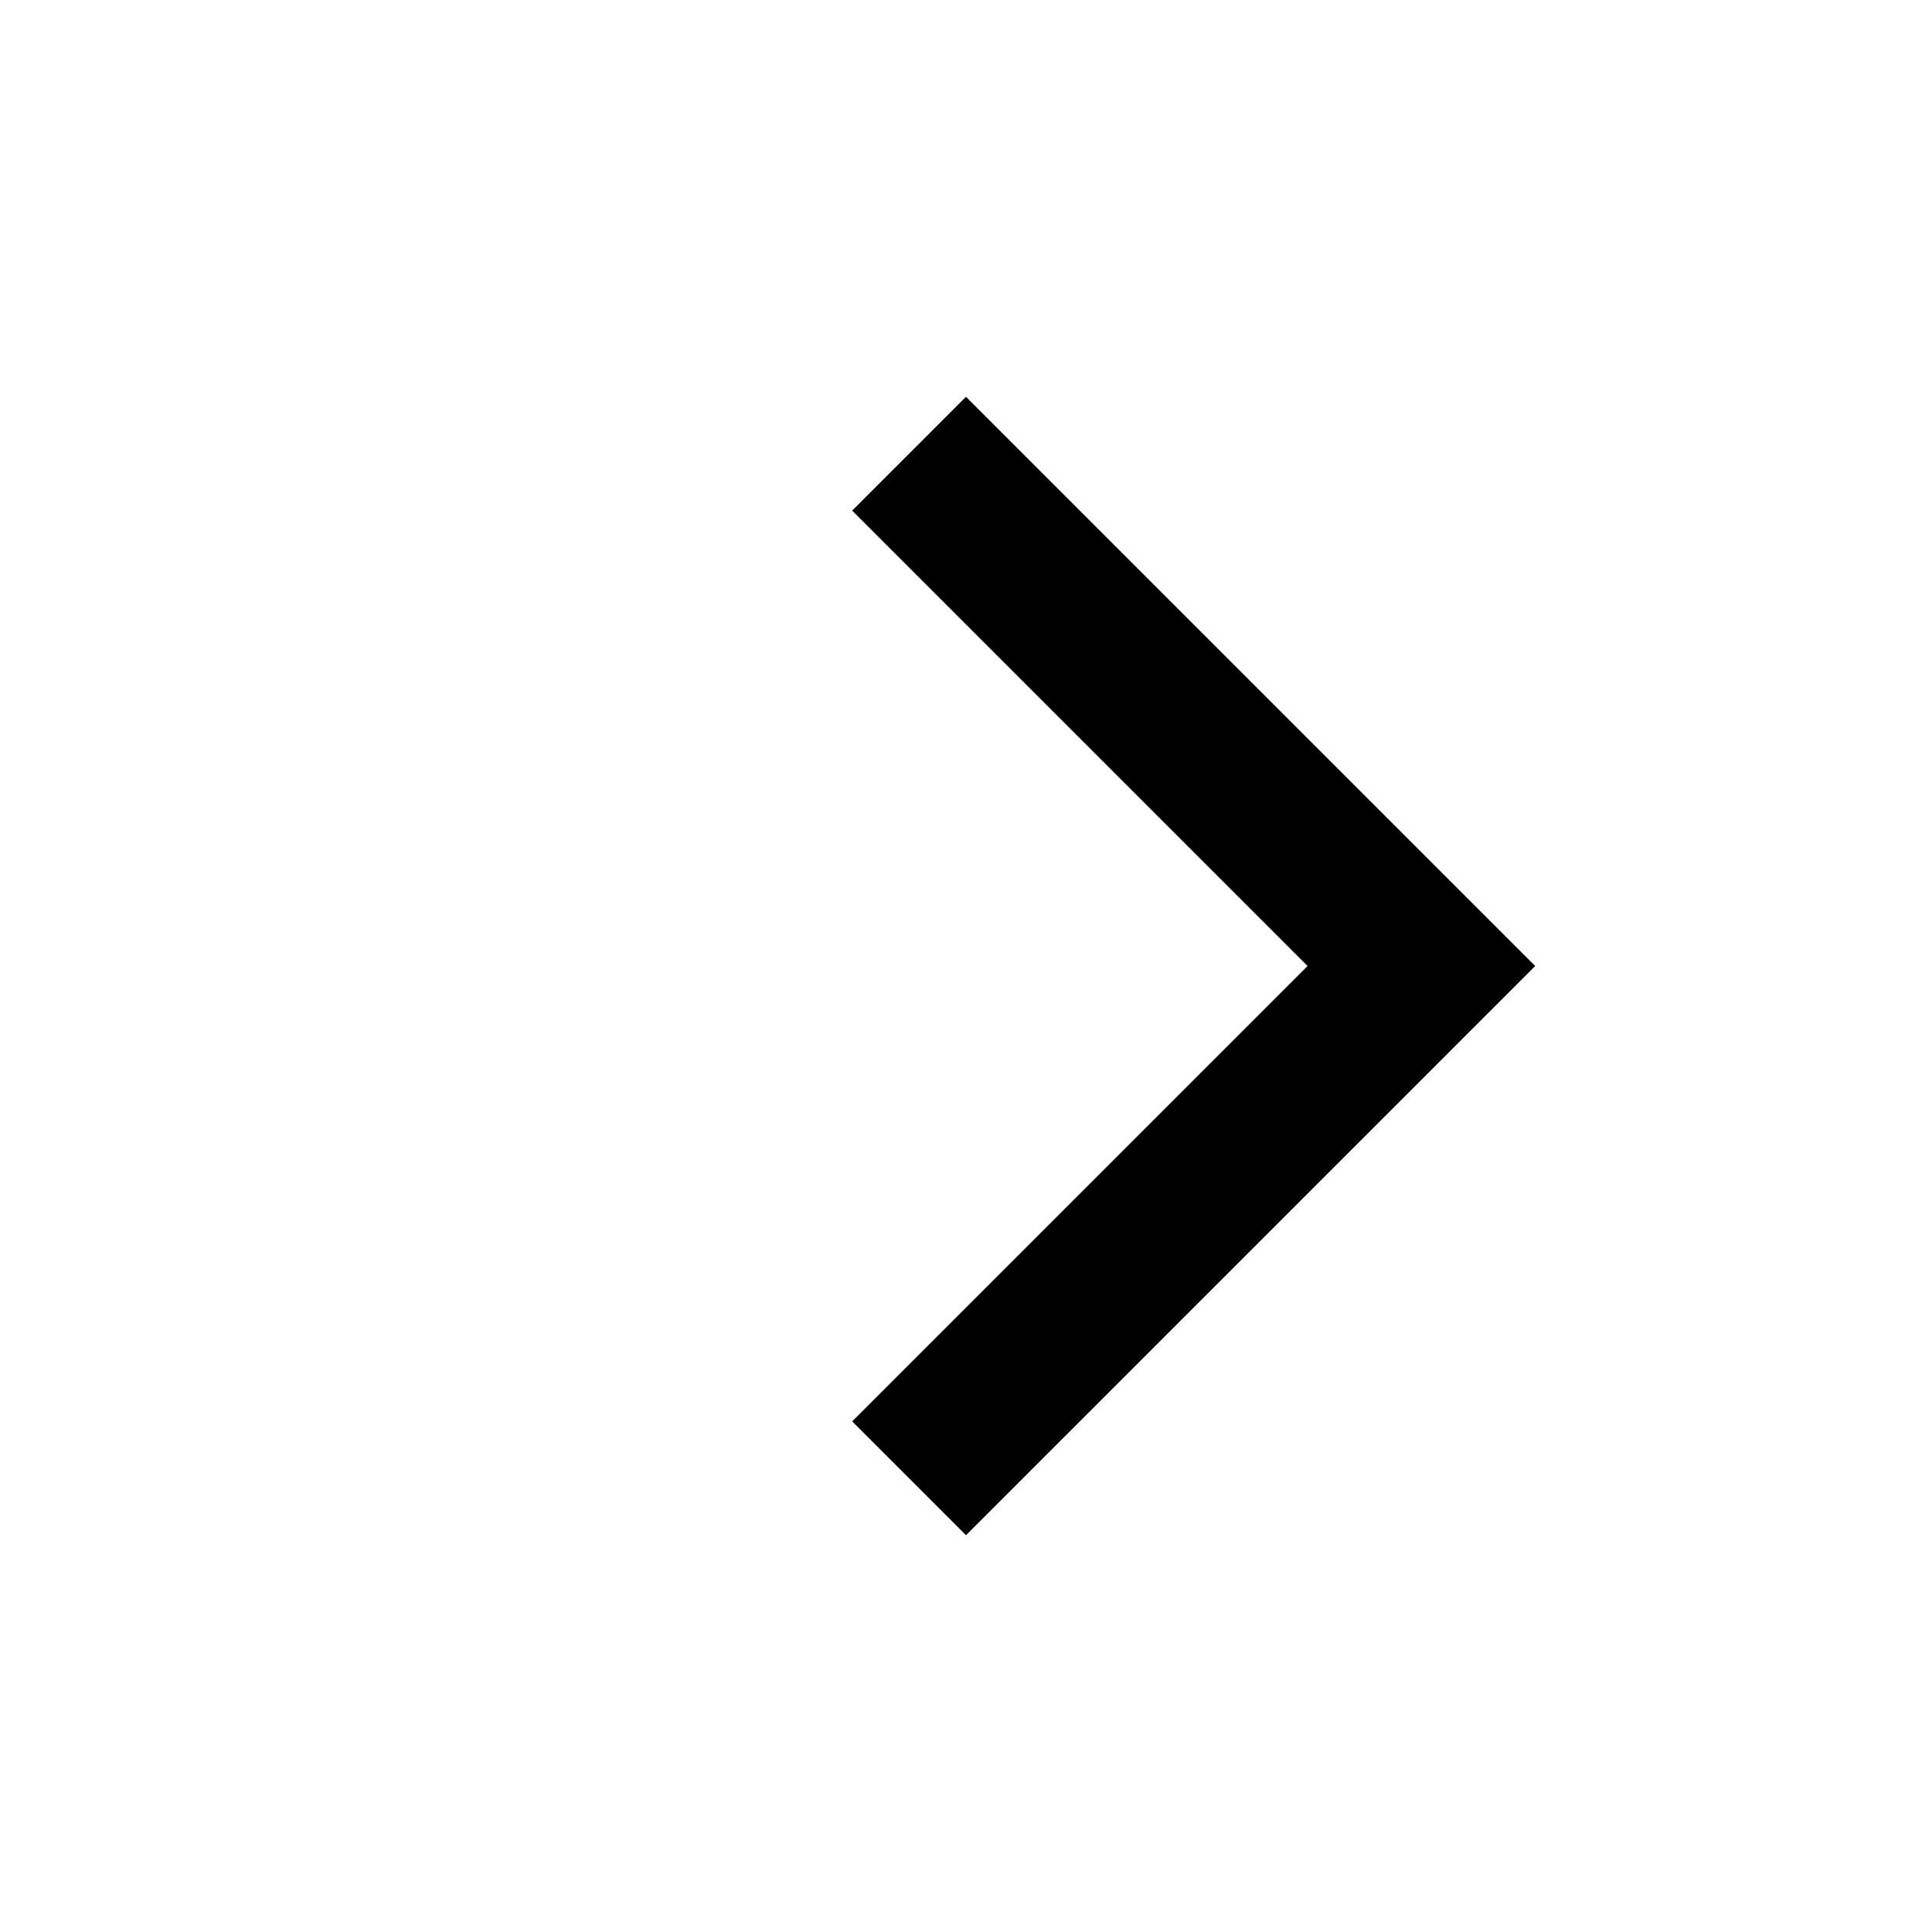
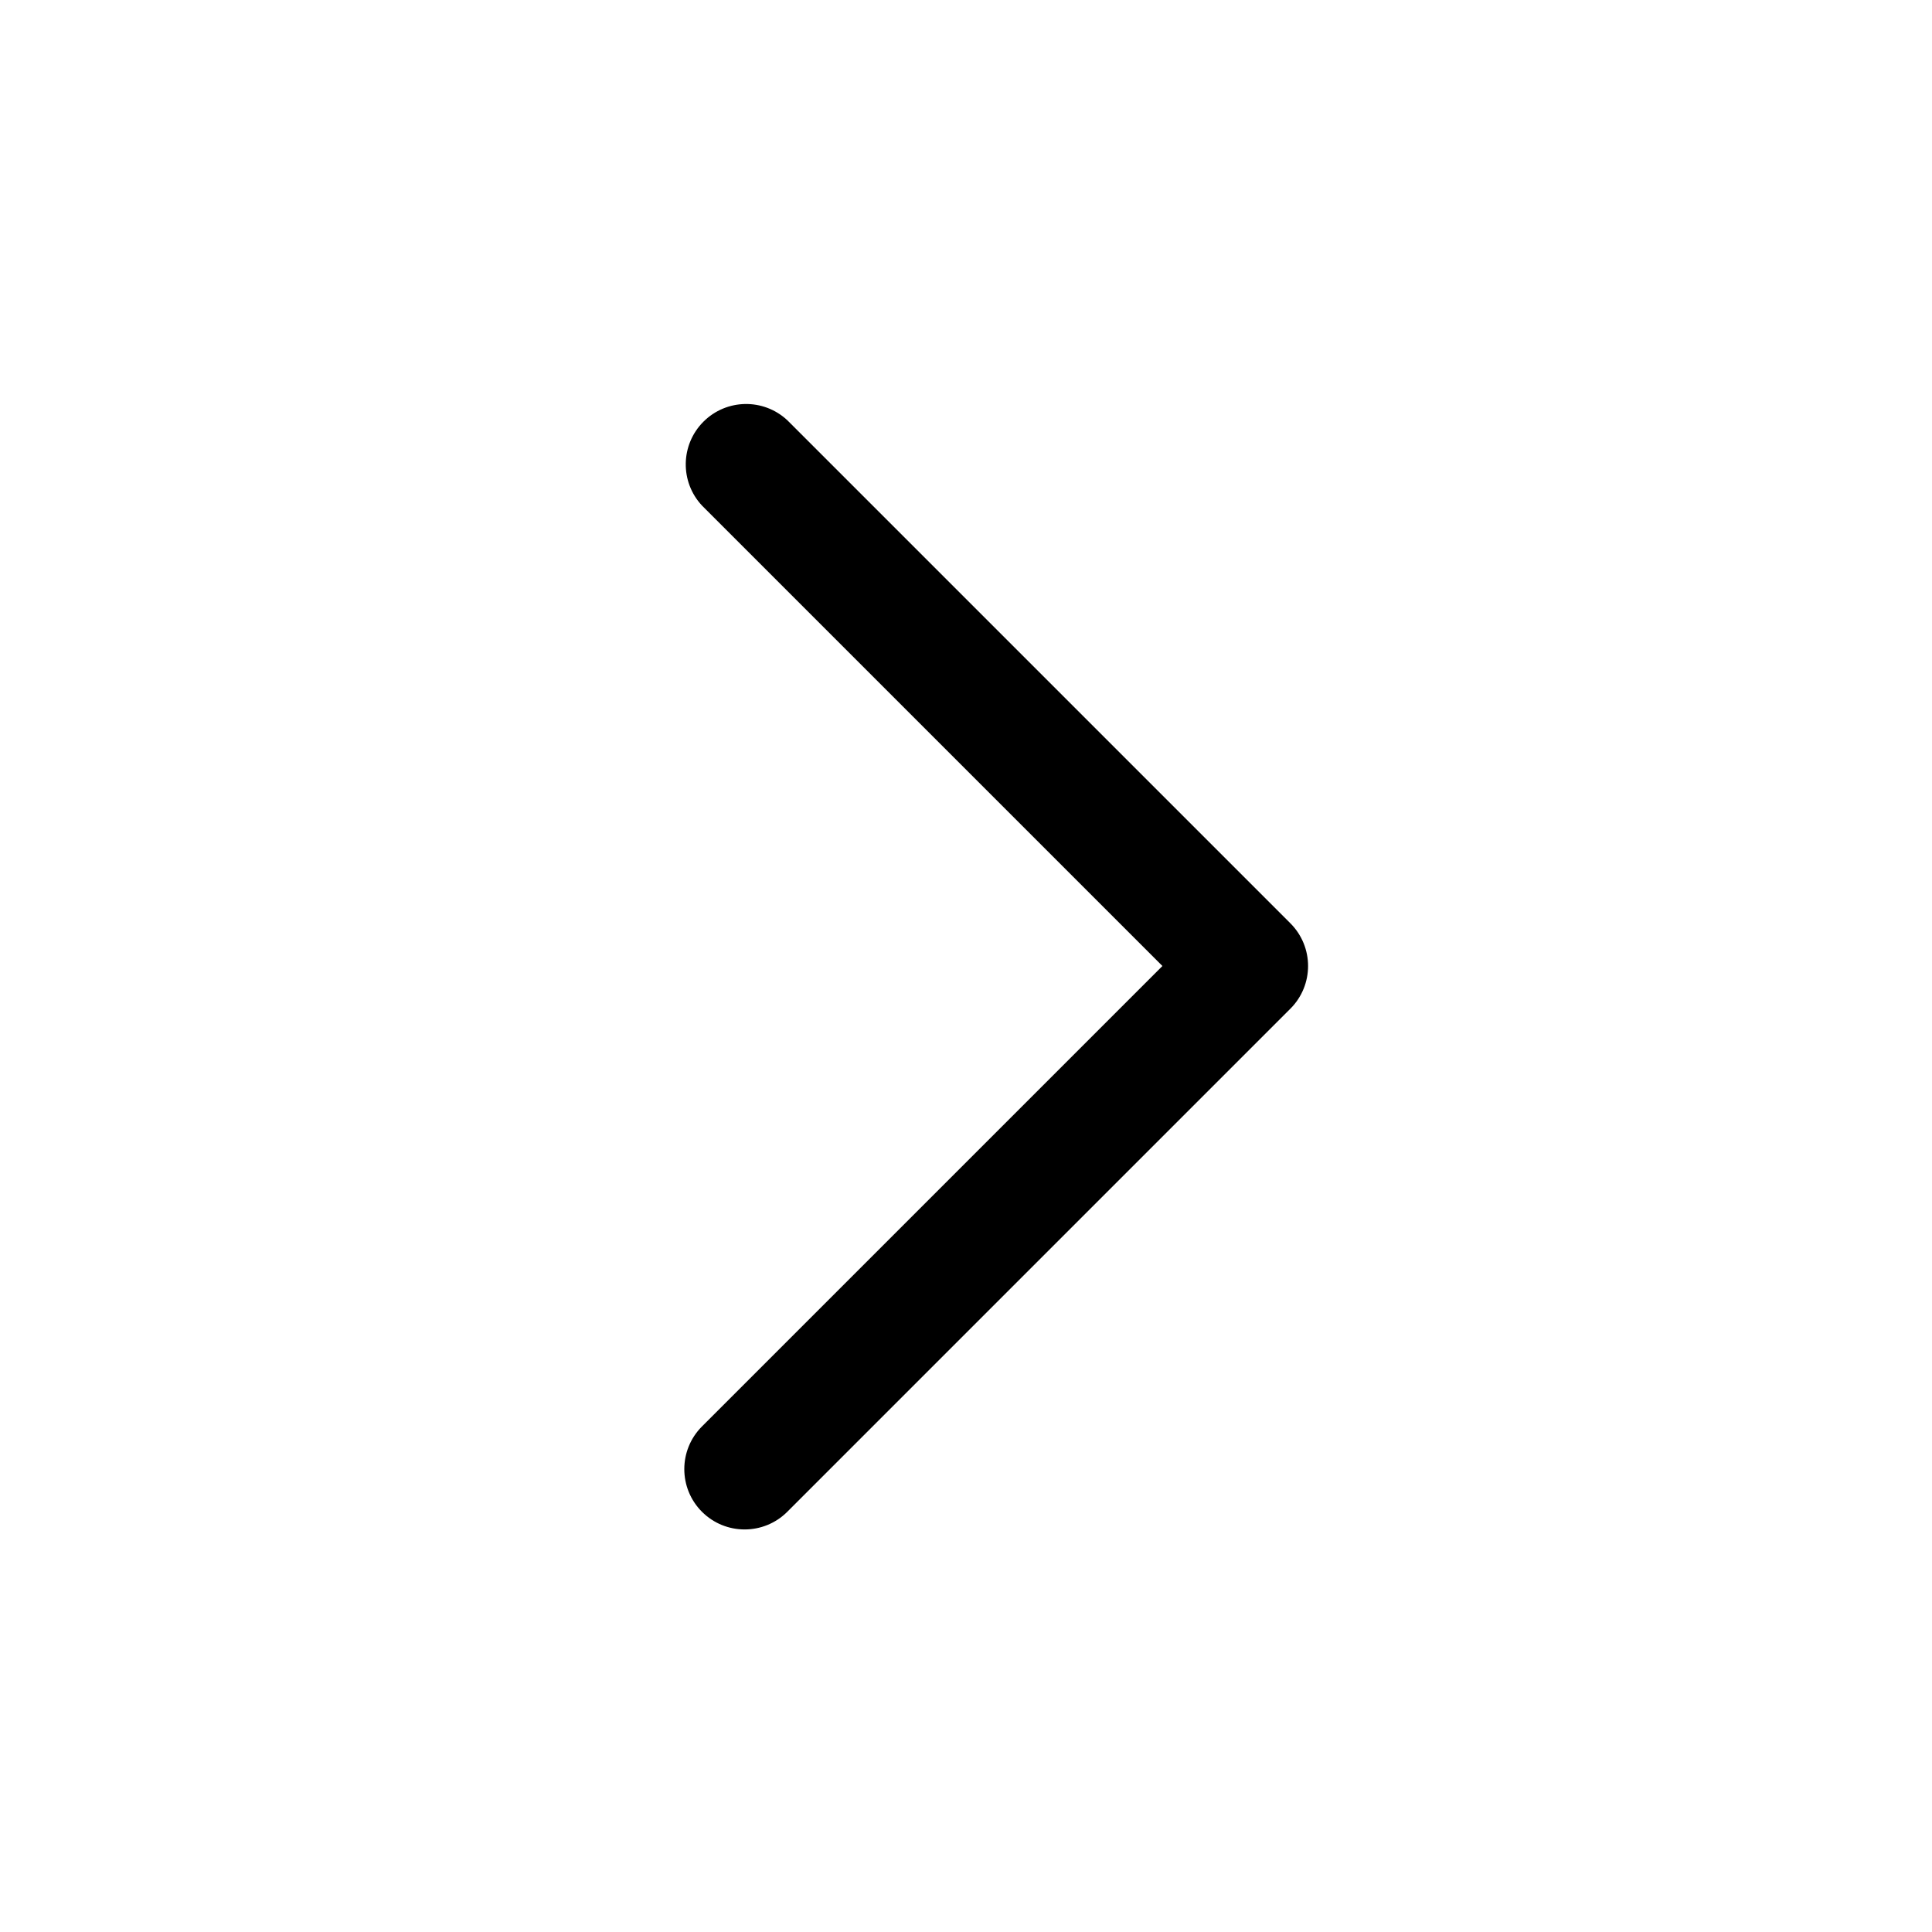
- <svg xmlns="http://www.w3.org/2000/svg" width="24" height="24" viewBox="0 0 24 24" fill="none">
-   <path d="M10.586 6.343L12 4.929L19.071 12L12 19.071L10.586 17.657L16.243 12L10.586 6.343Z" fill="currentColor" />
+ <svg xmlns="http://www.w3.org/2000/svg" width="24px" height="24px" viewBox="0 0 24 24">
+   <path fill-rule="evenodd" d="M8.72 18.78a.75.75 0 001.06 0l6.25-6.25a.75.75 0 000-1.06L9.78 5.22a.75.75 0 00-1.06 1.06L14.44 12l-5.72 5.72a.75.75 0 000 1.06z" />
</svg>
